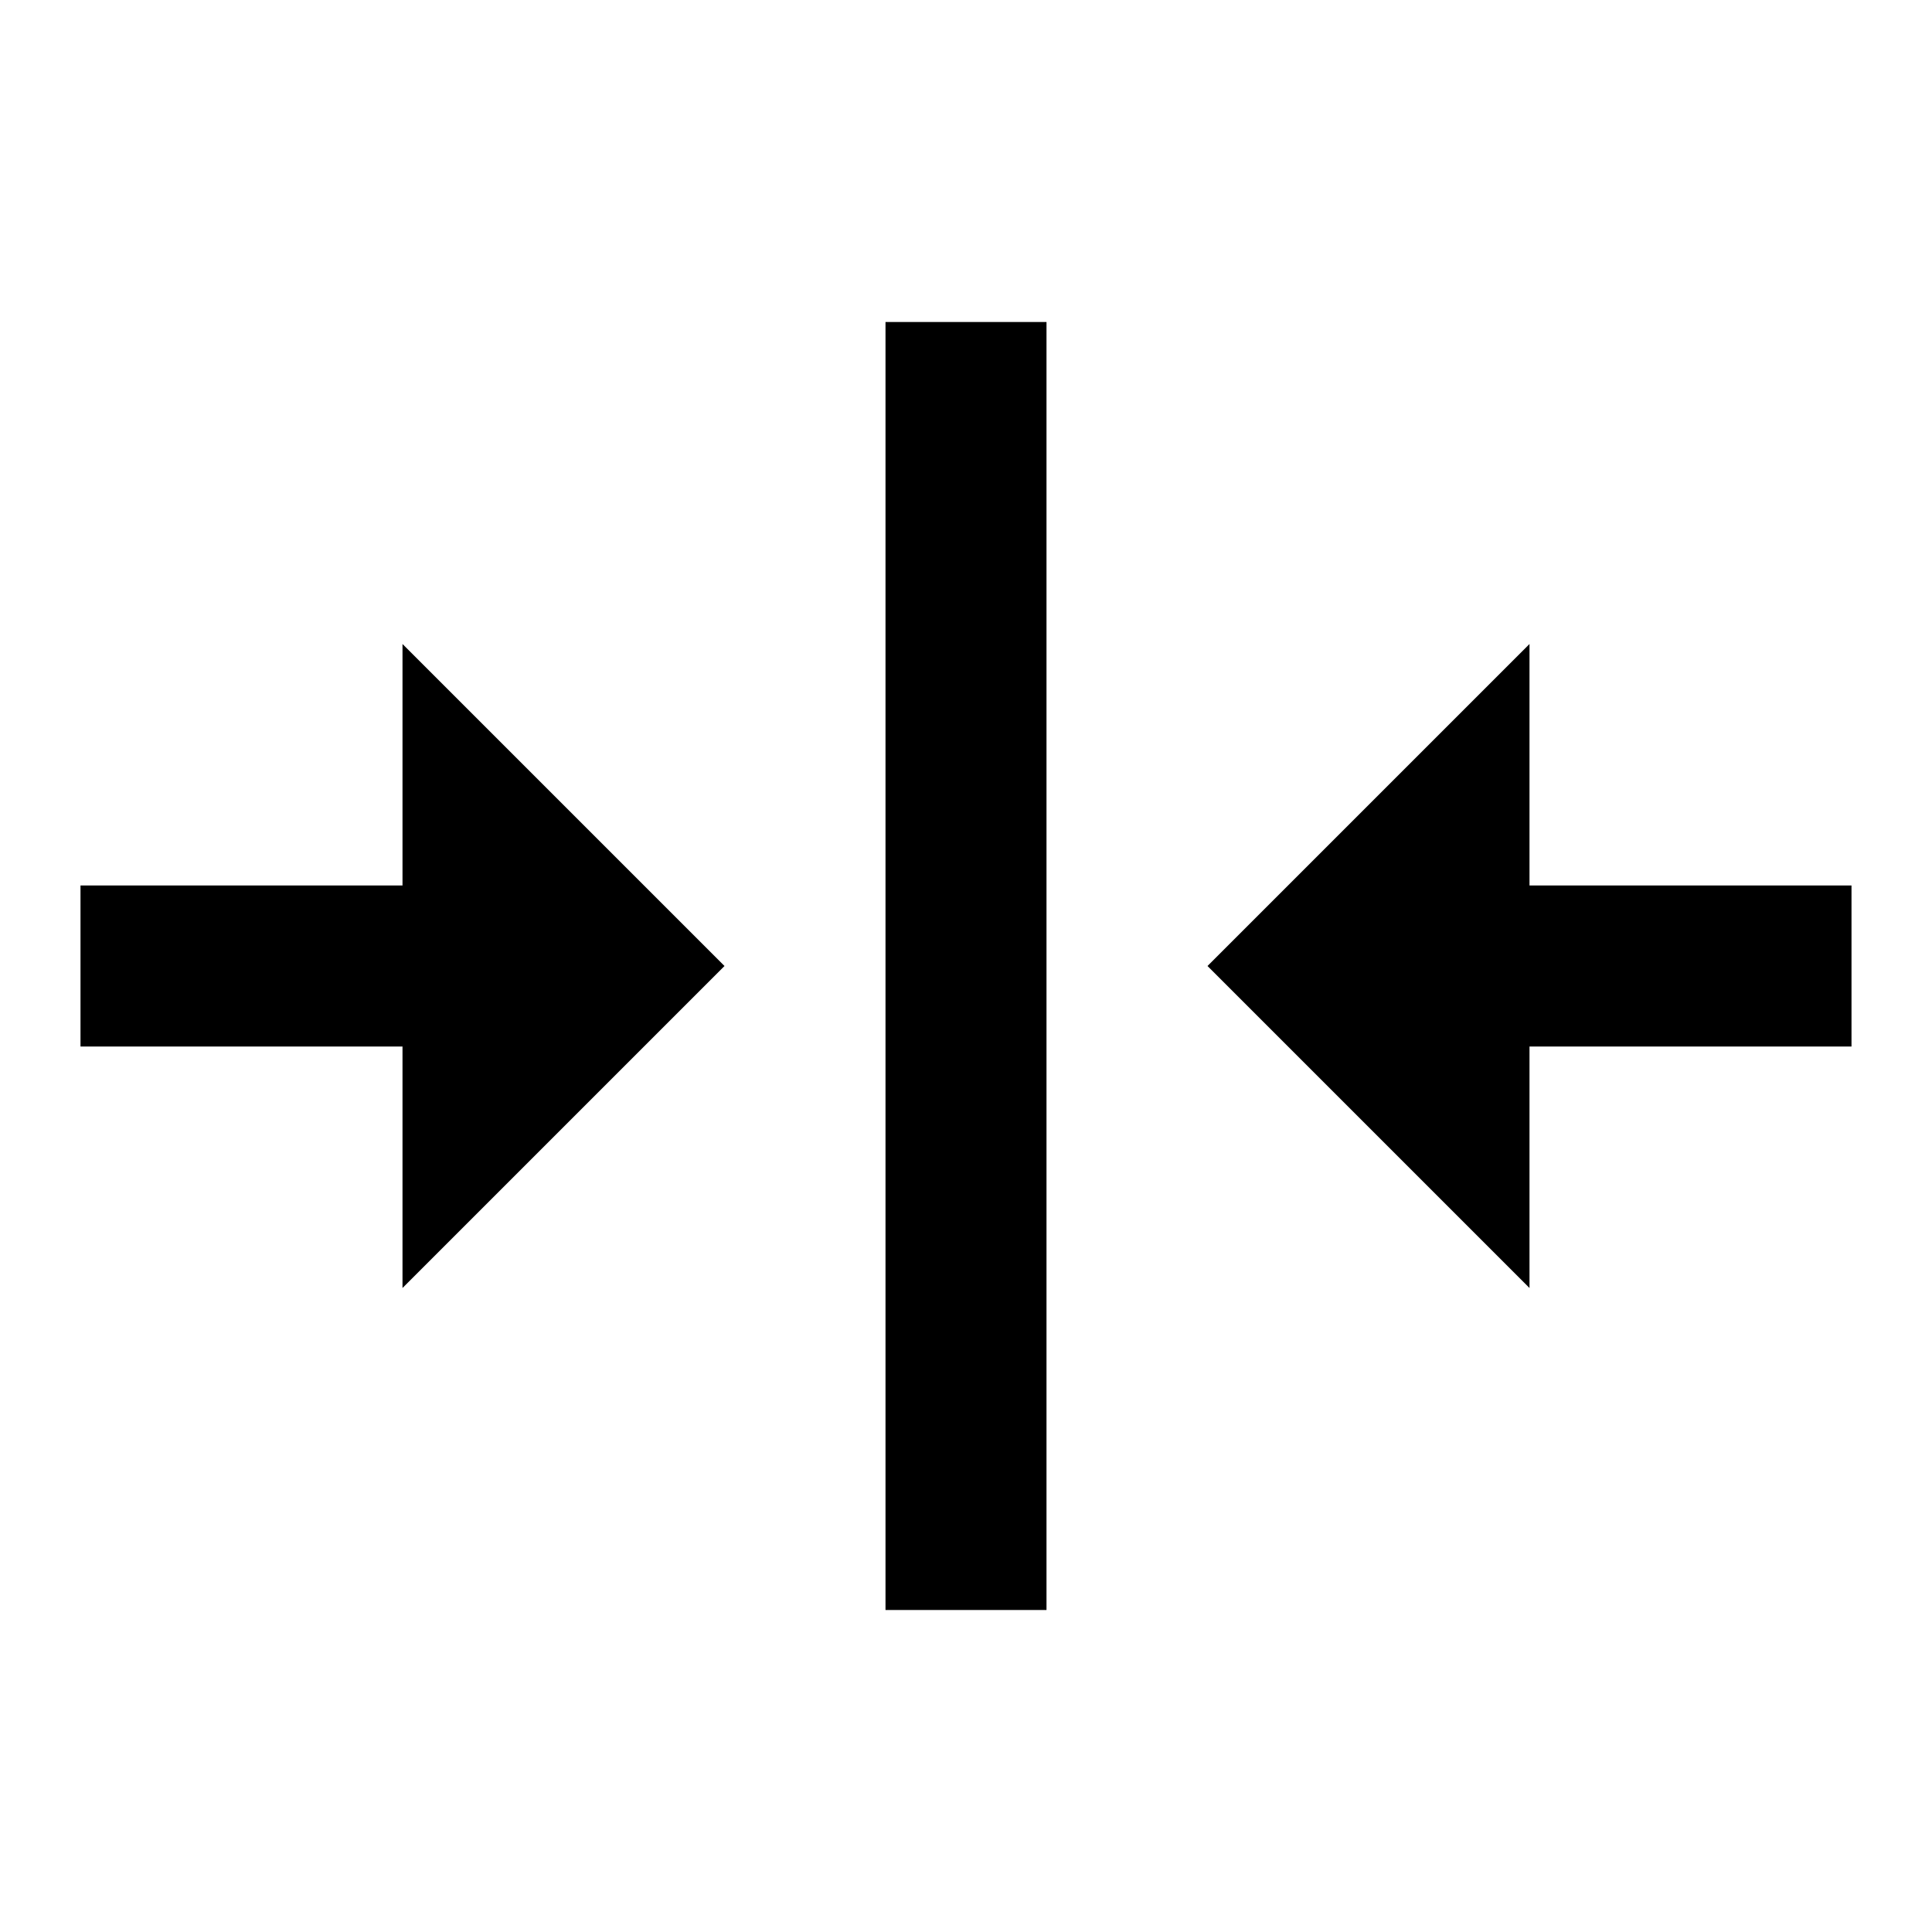
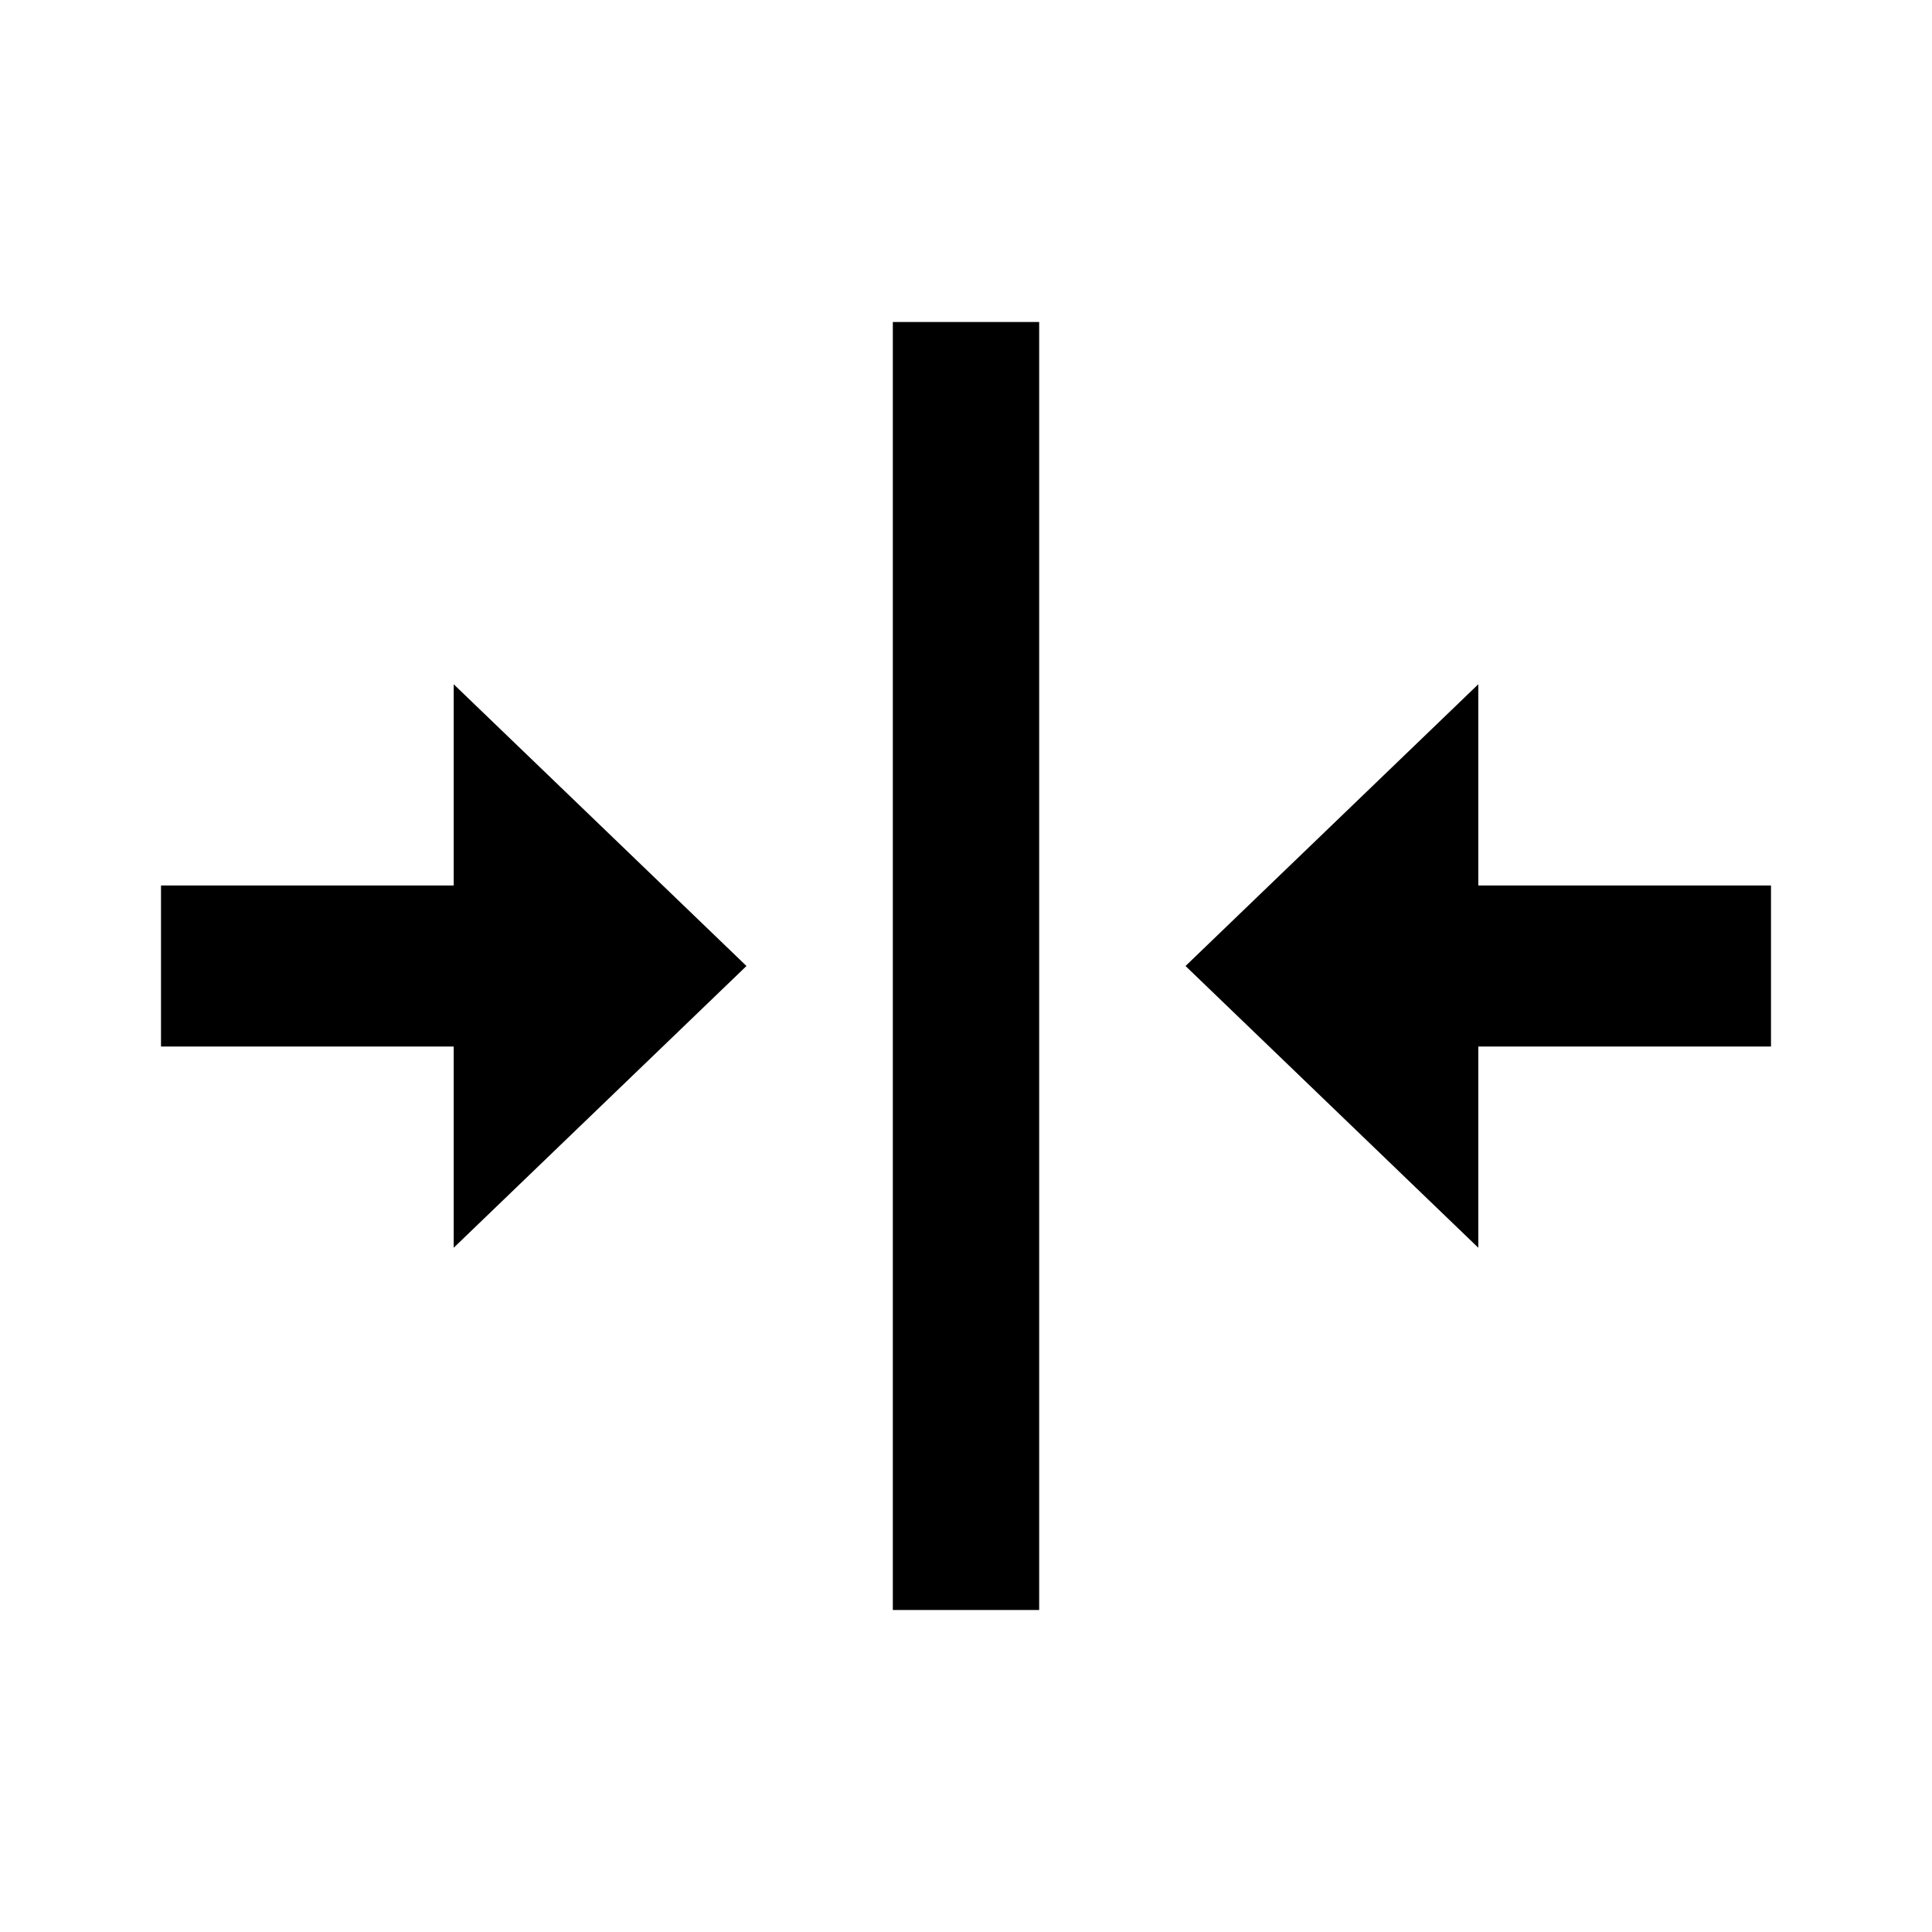
<svg xmlns="http://www.w3.org/2000/svg" width="24" height="24" viewBox="0 0 24 24">
-   <path fill-rule="evenodd" d="M19 16v-3h4v-2h-4V8l-4 4 4 4zM5 8v3H1v2h4v3l4-4-4-4zm6 12h2V4h-2v16z" clip-rule="evenodd" />
+   <path fill-rule="evenodd" d="M18.364 15.5V13H22v-2h-3.636V8.5L14.727 12l3.637 3.5zm-12.728-7V11H2v2h3.636v2.5L9.273 12 5.636 8.5zM11.091 20h1.818V4h-1.818v16z" clip-rule="evenodd" />
</svg>
